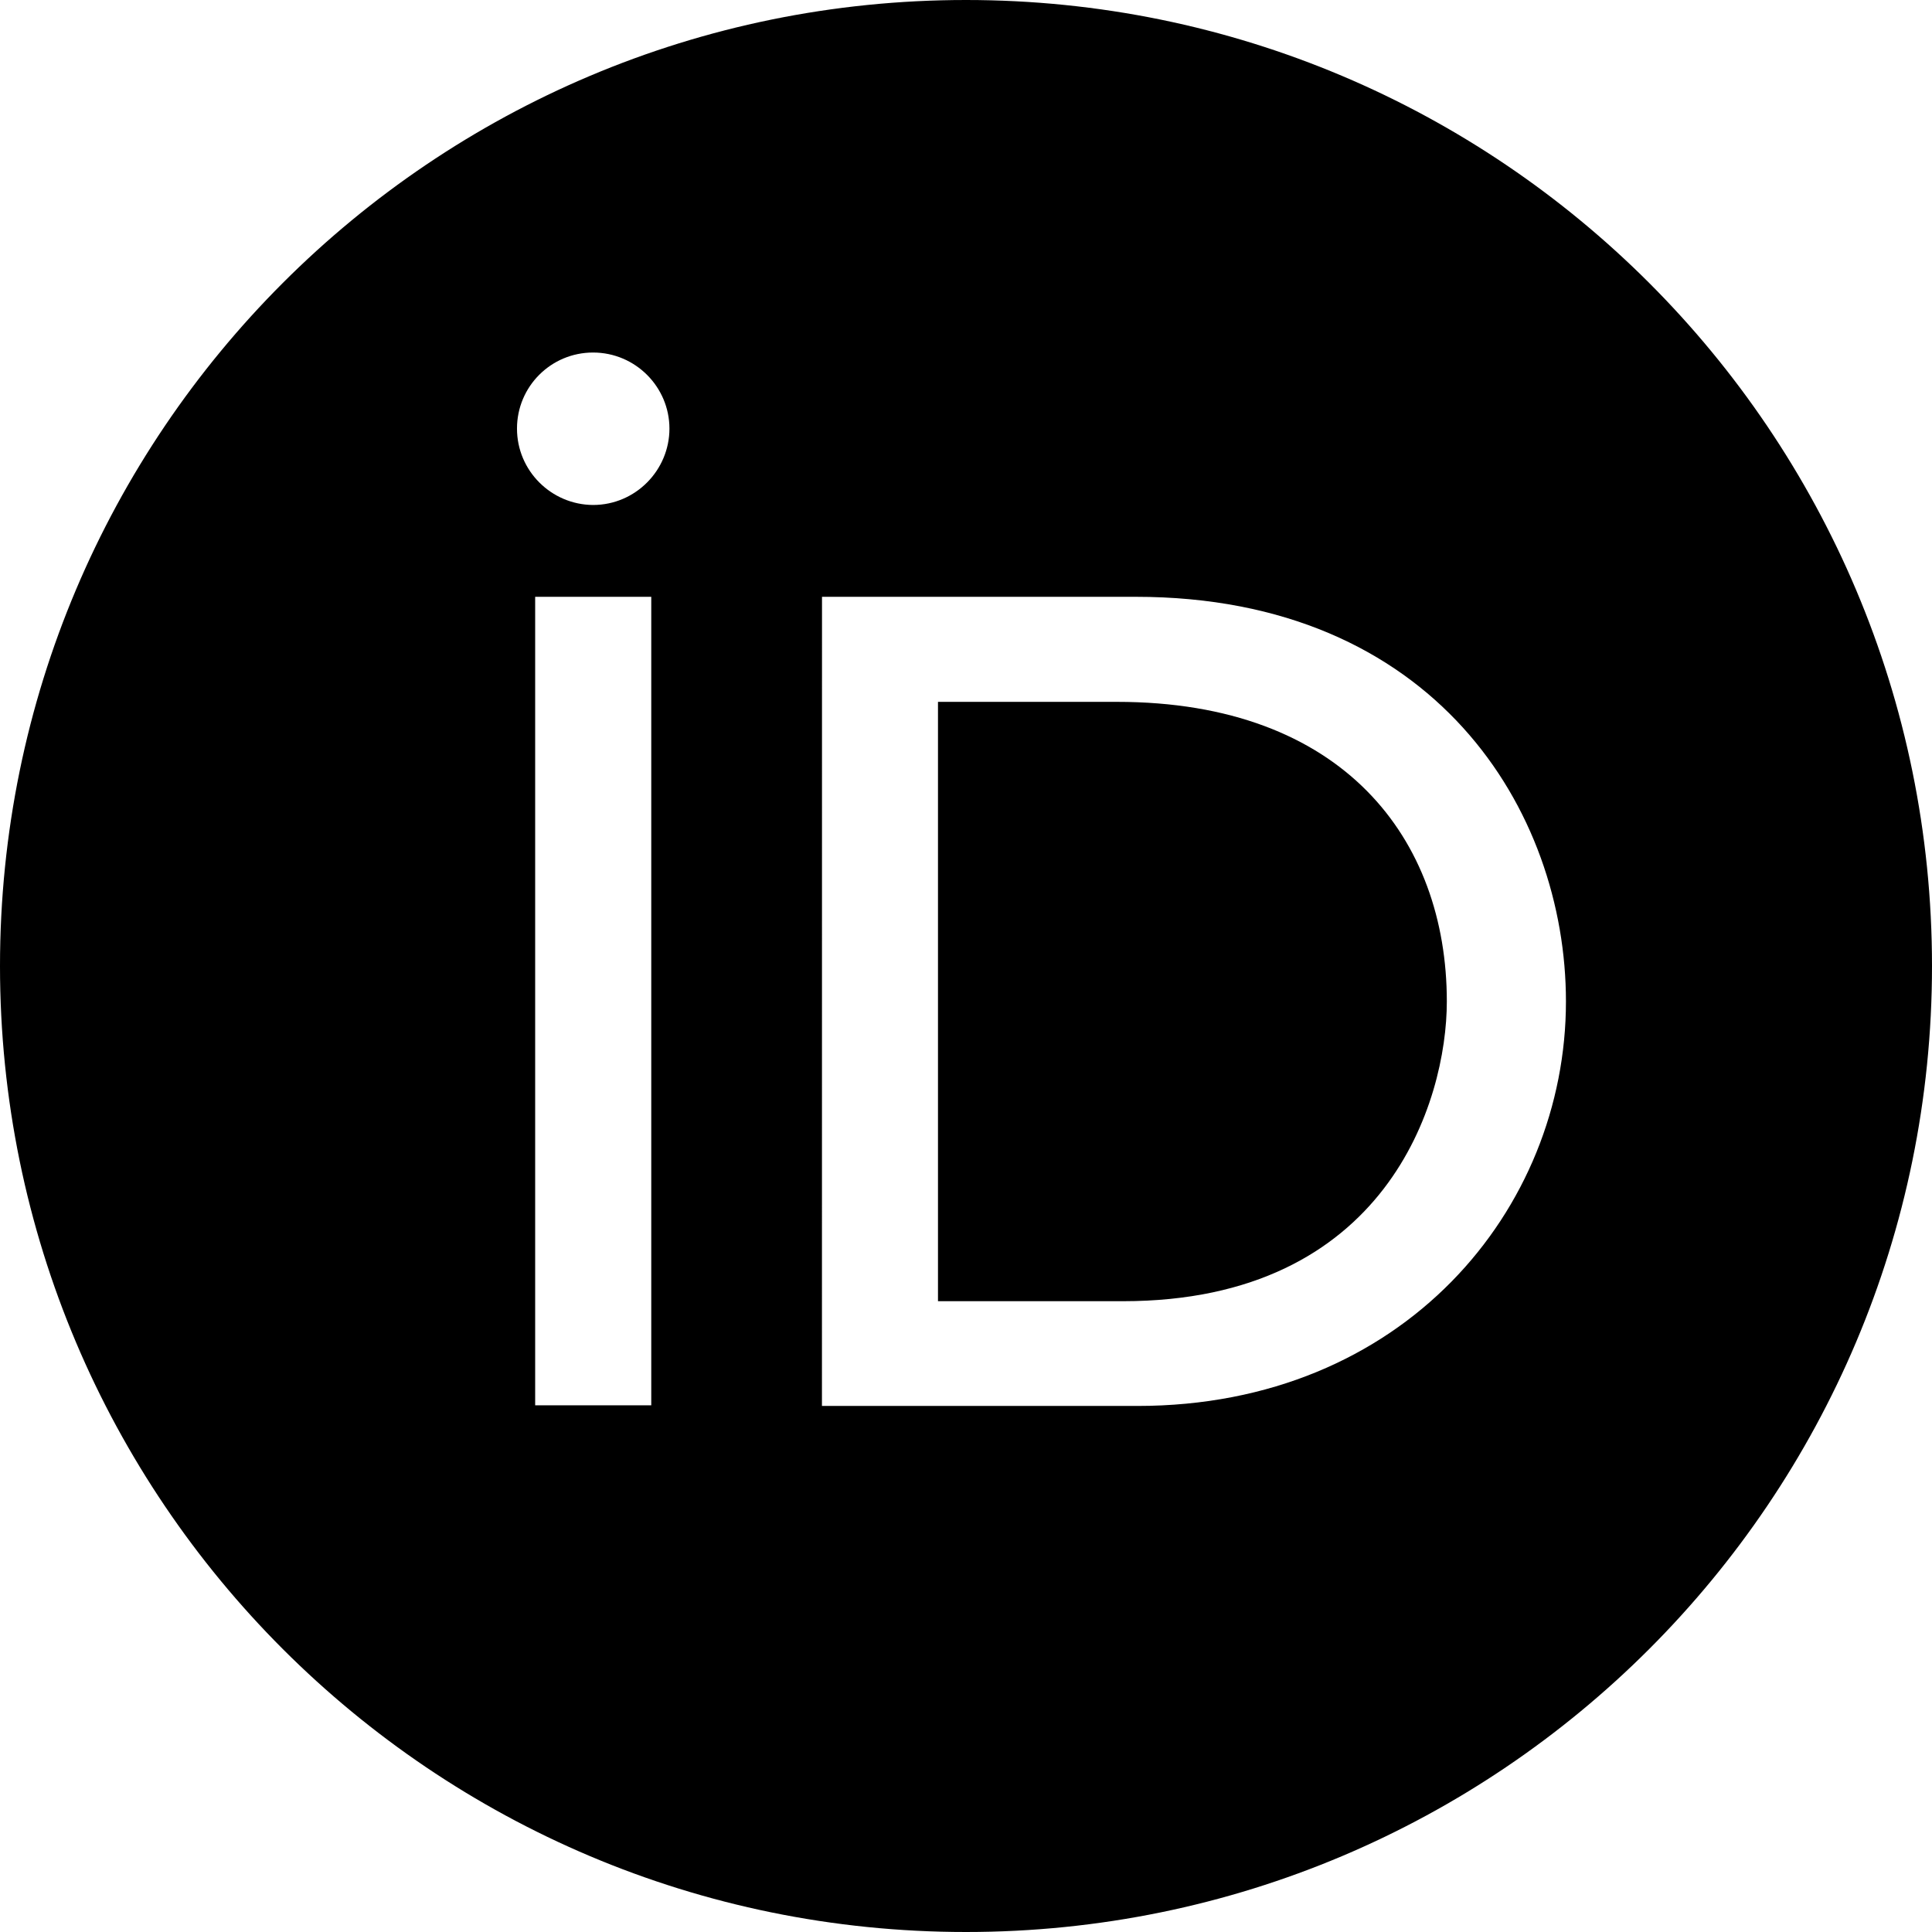
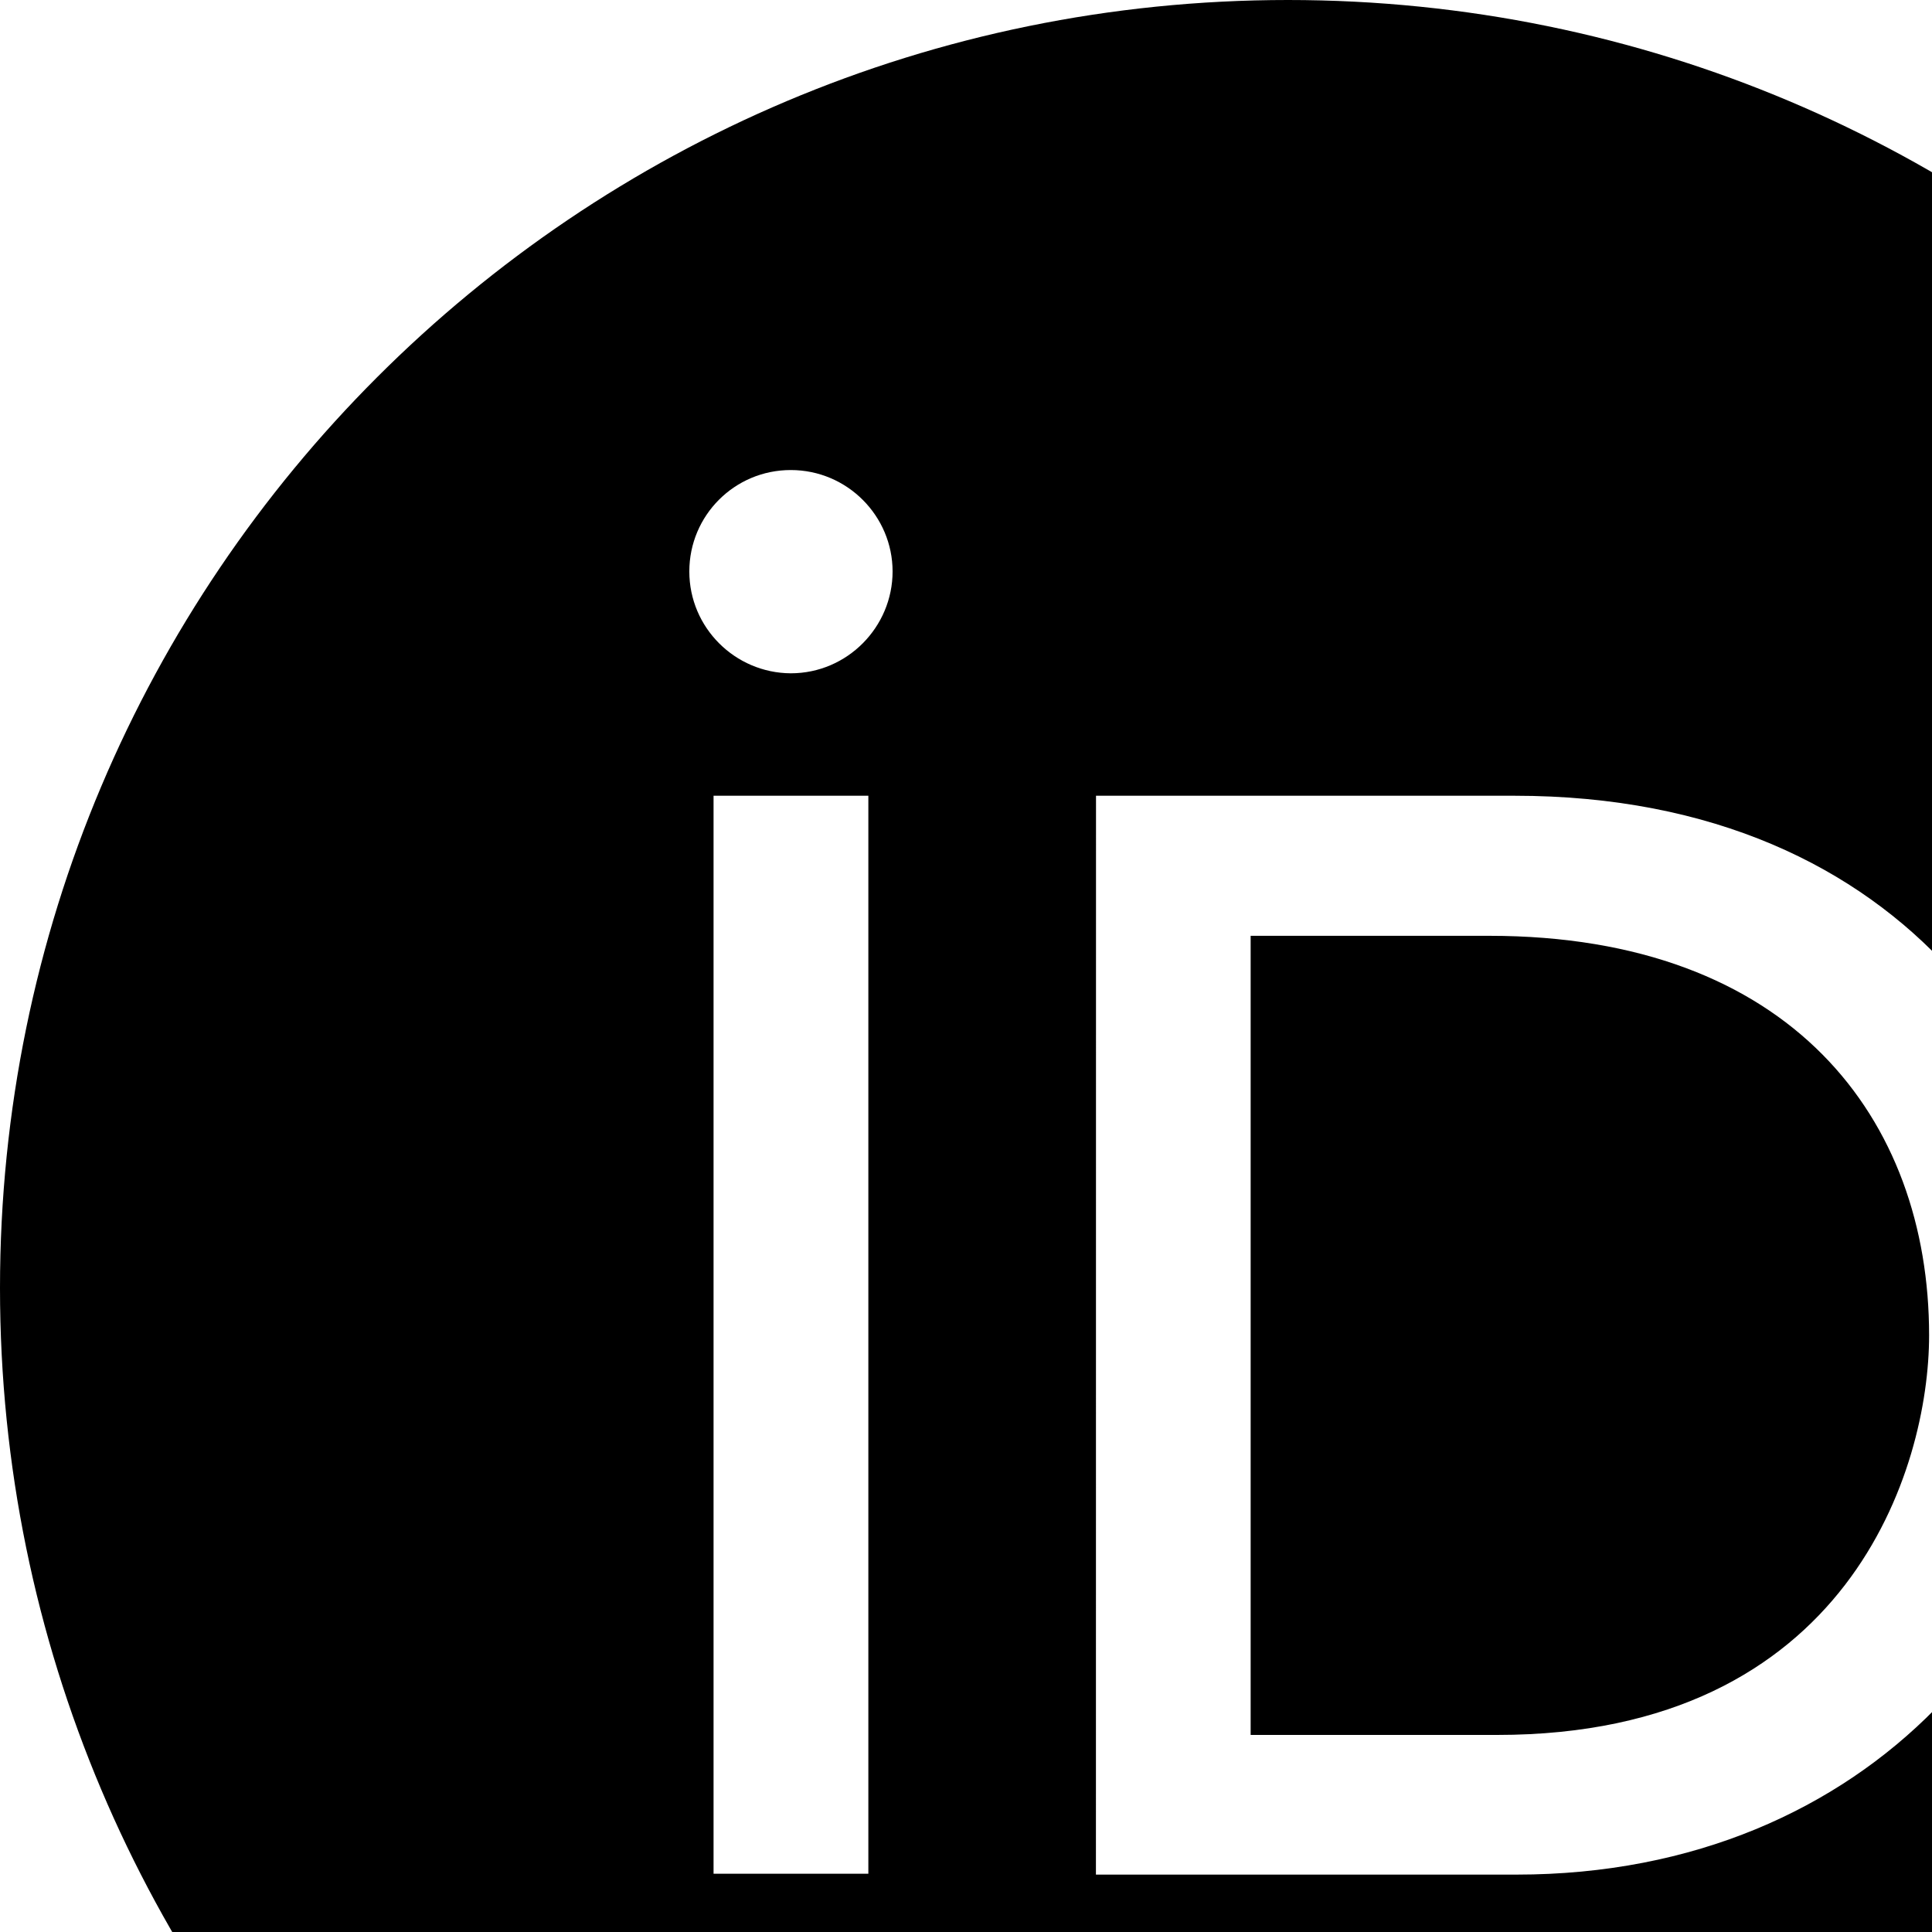
- <svg xmlns="http://www.w3.org/2000/svg" width="32" height="32" viewBox="0 0 32 32">
+ <svg xmlns="http://www.w3.org/2000/svg" viewBox="0 0 24 24">
  <path d="M16 0c-8.839 0-16 7.161-16 16s7.161 16 16 16c8.839 0 16-7.161 16-16s-7.161-16-16-16zM9.823 5.839c0.704 0 1.265 0.573 1.265 1.26 0 0.688-0.561 1.265-1.265 1.265-0.692-0.004-1.26-0.567-1.26-1.265 0-0.697 0.563-1.26 1.26-1.26zM8.864 9.885h1.923v13.391h-1.923zM13.615 9.885h5.197c4.948 0 7.125 3.541 7.125 6.703 0 3.439-2.687 6.699-7.099 6.699h-5.224zM15.536 11.625v9.927h3.063c4.365 0 5.365-3.312 5.365-4.964 0-2.687-1.713-4.963-5.464-4.963z" />
</svg>
